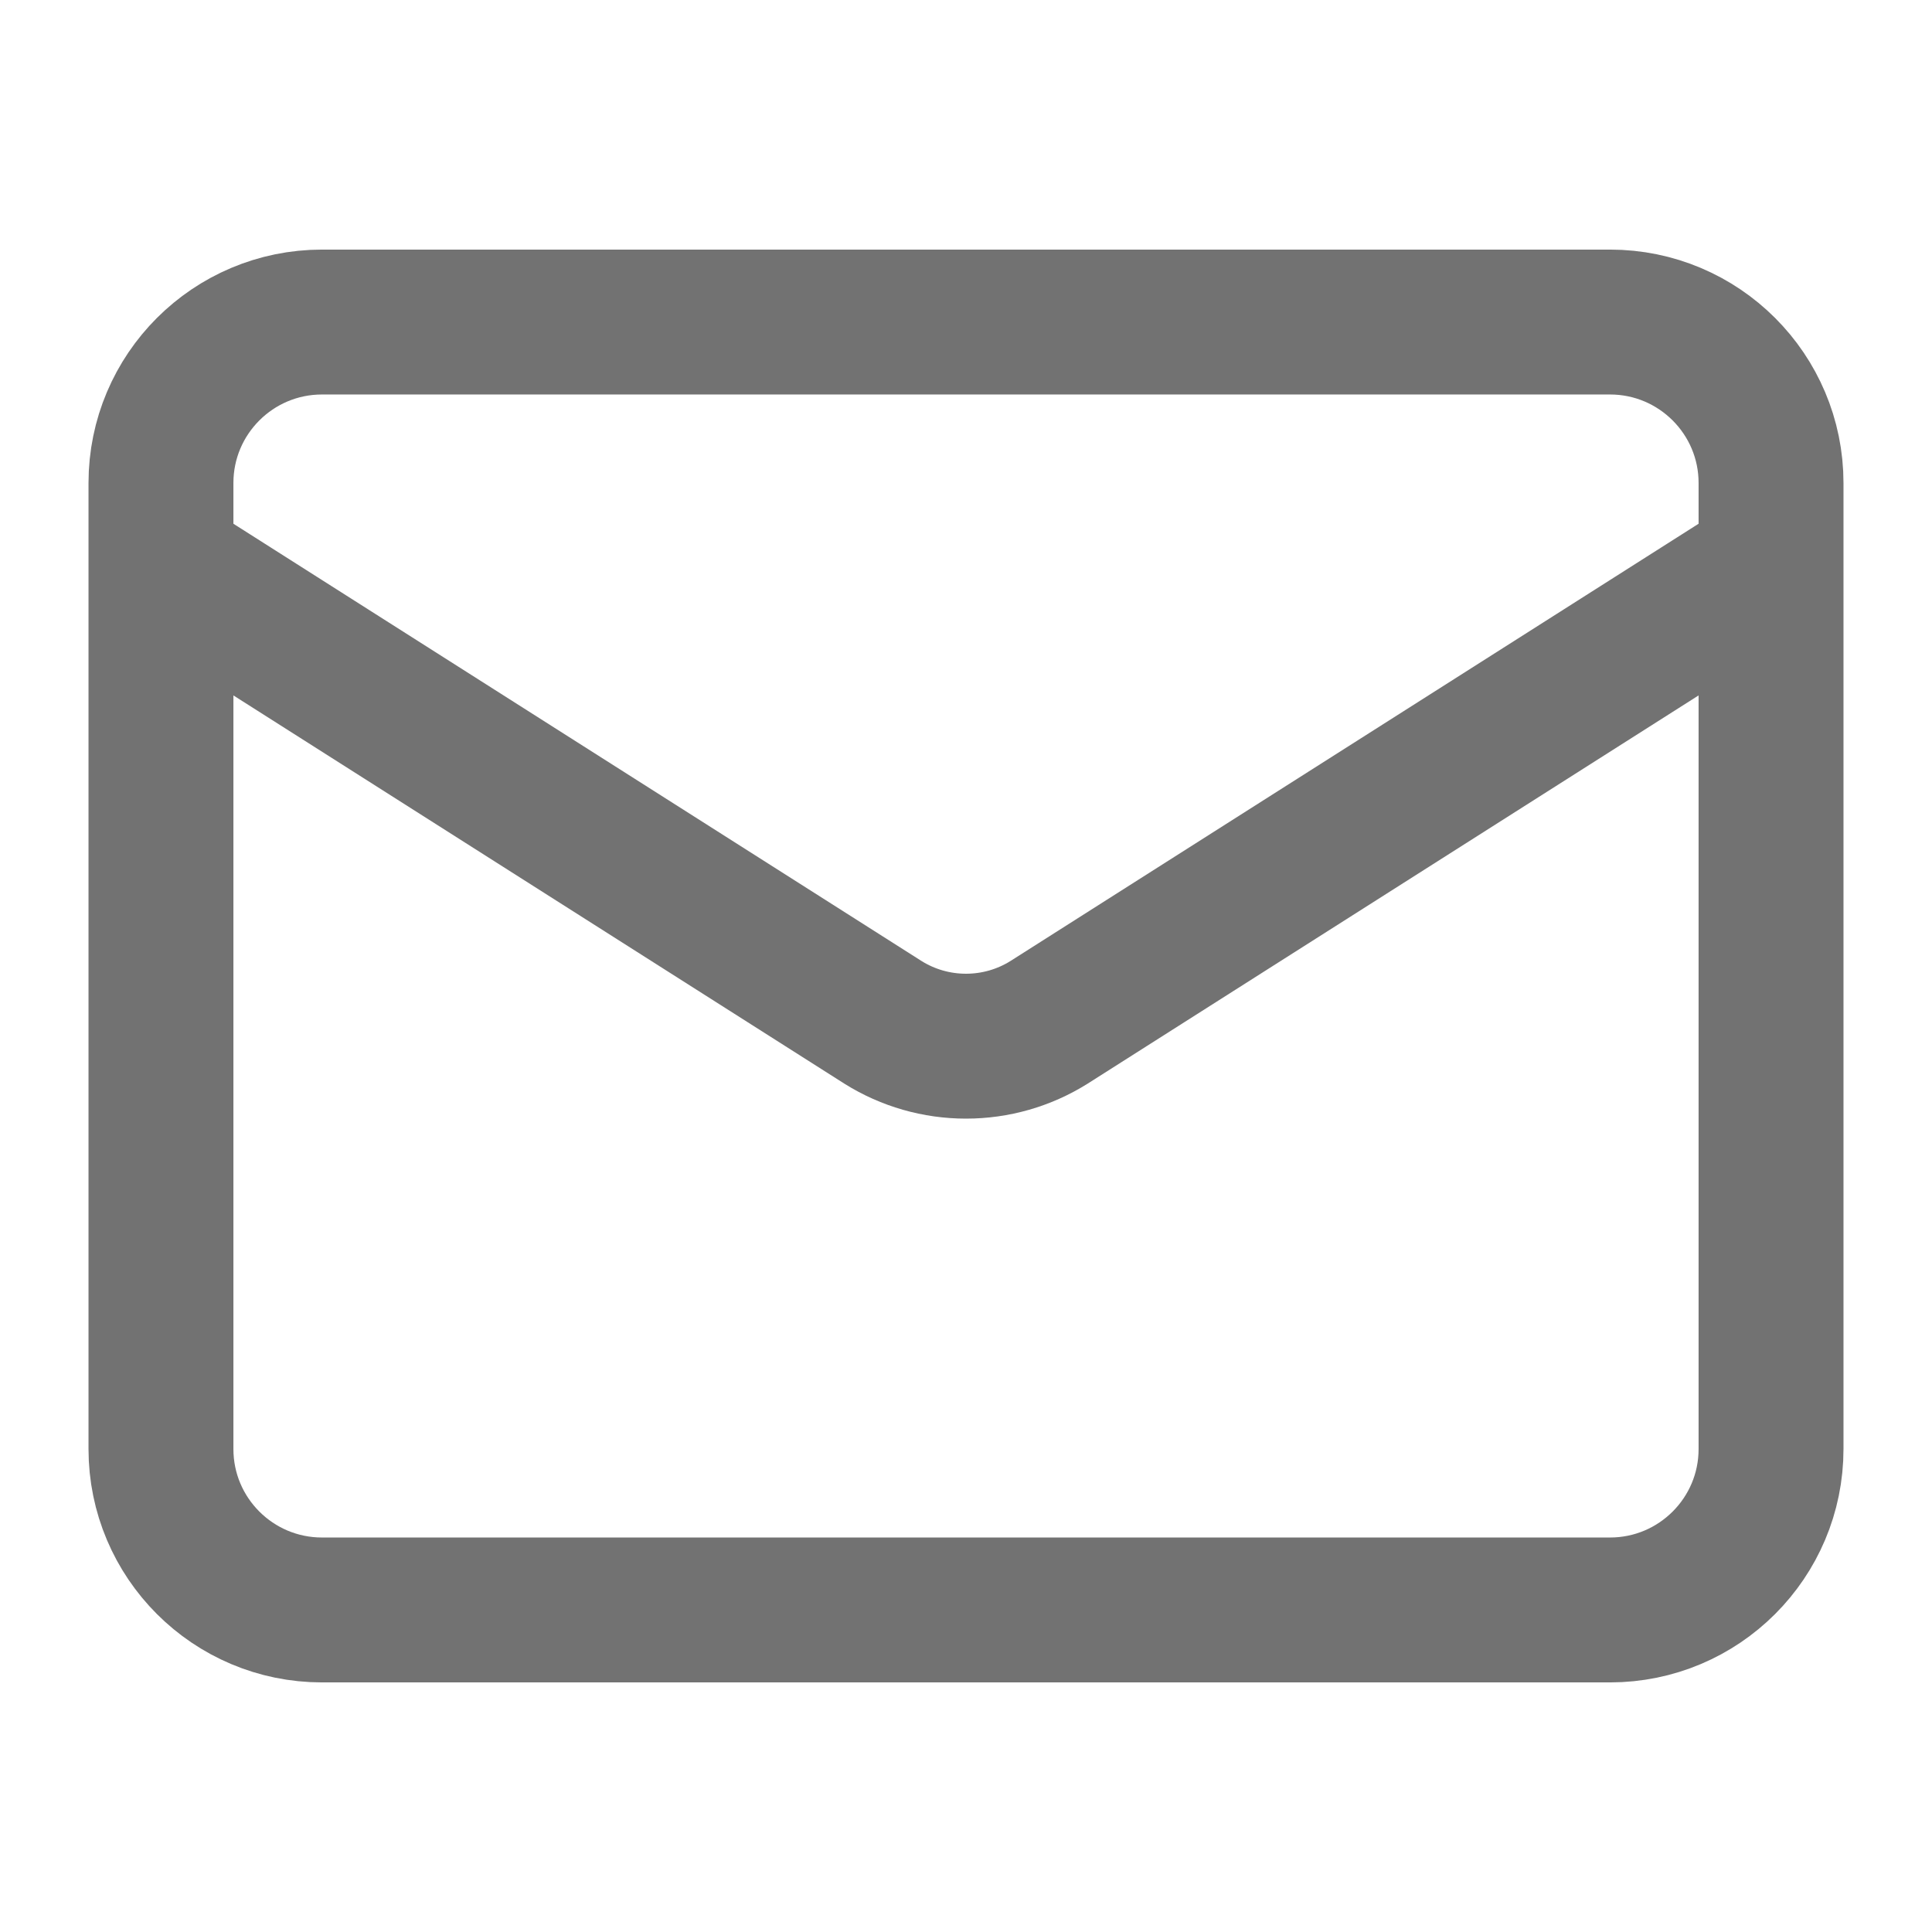
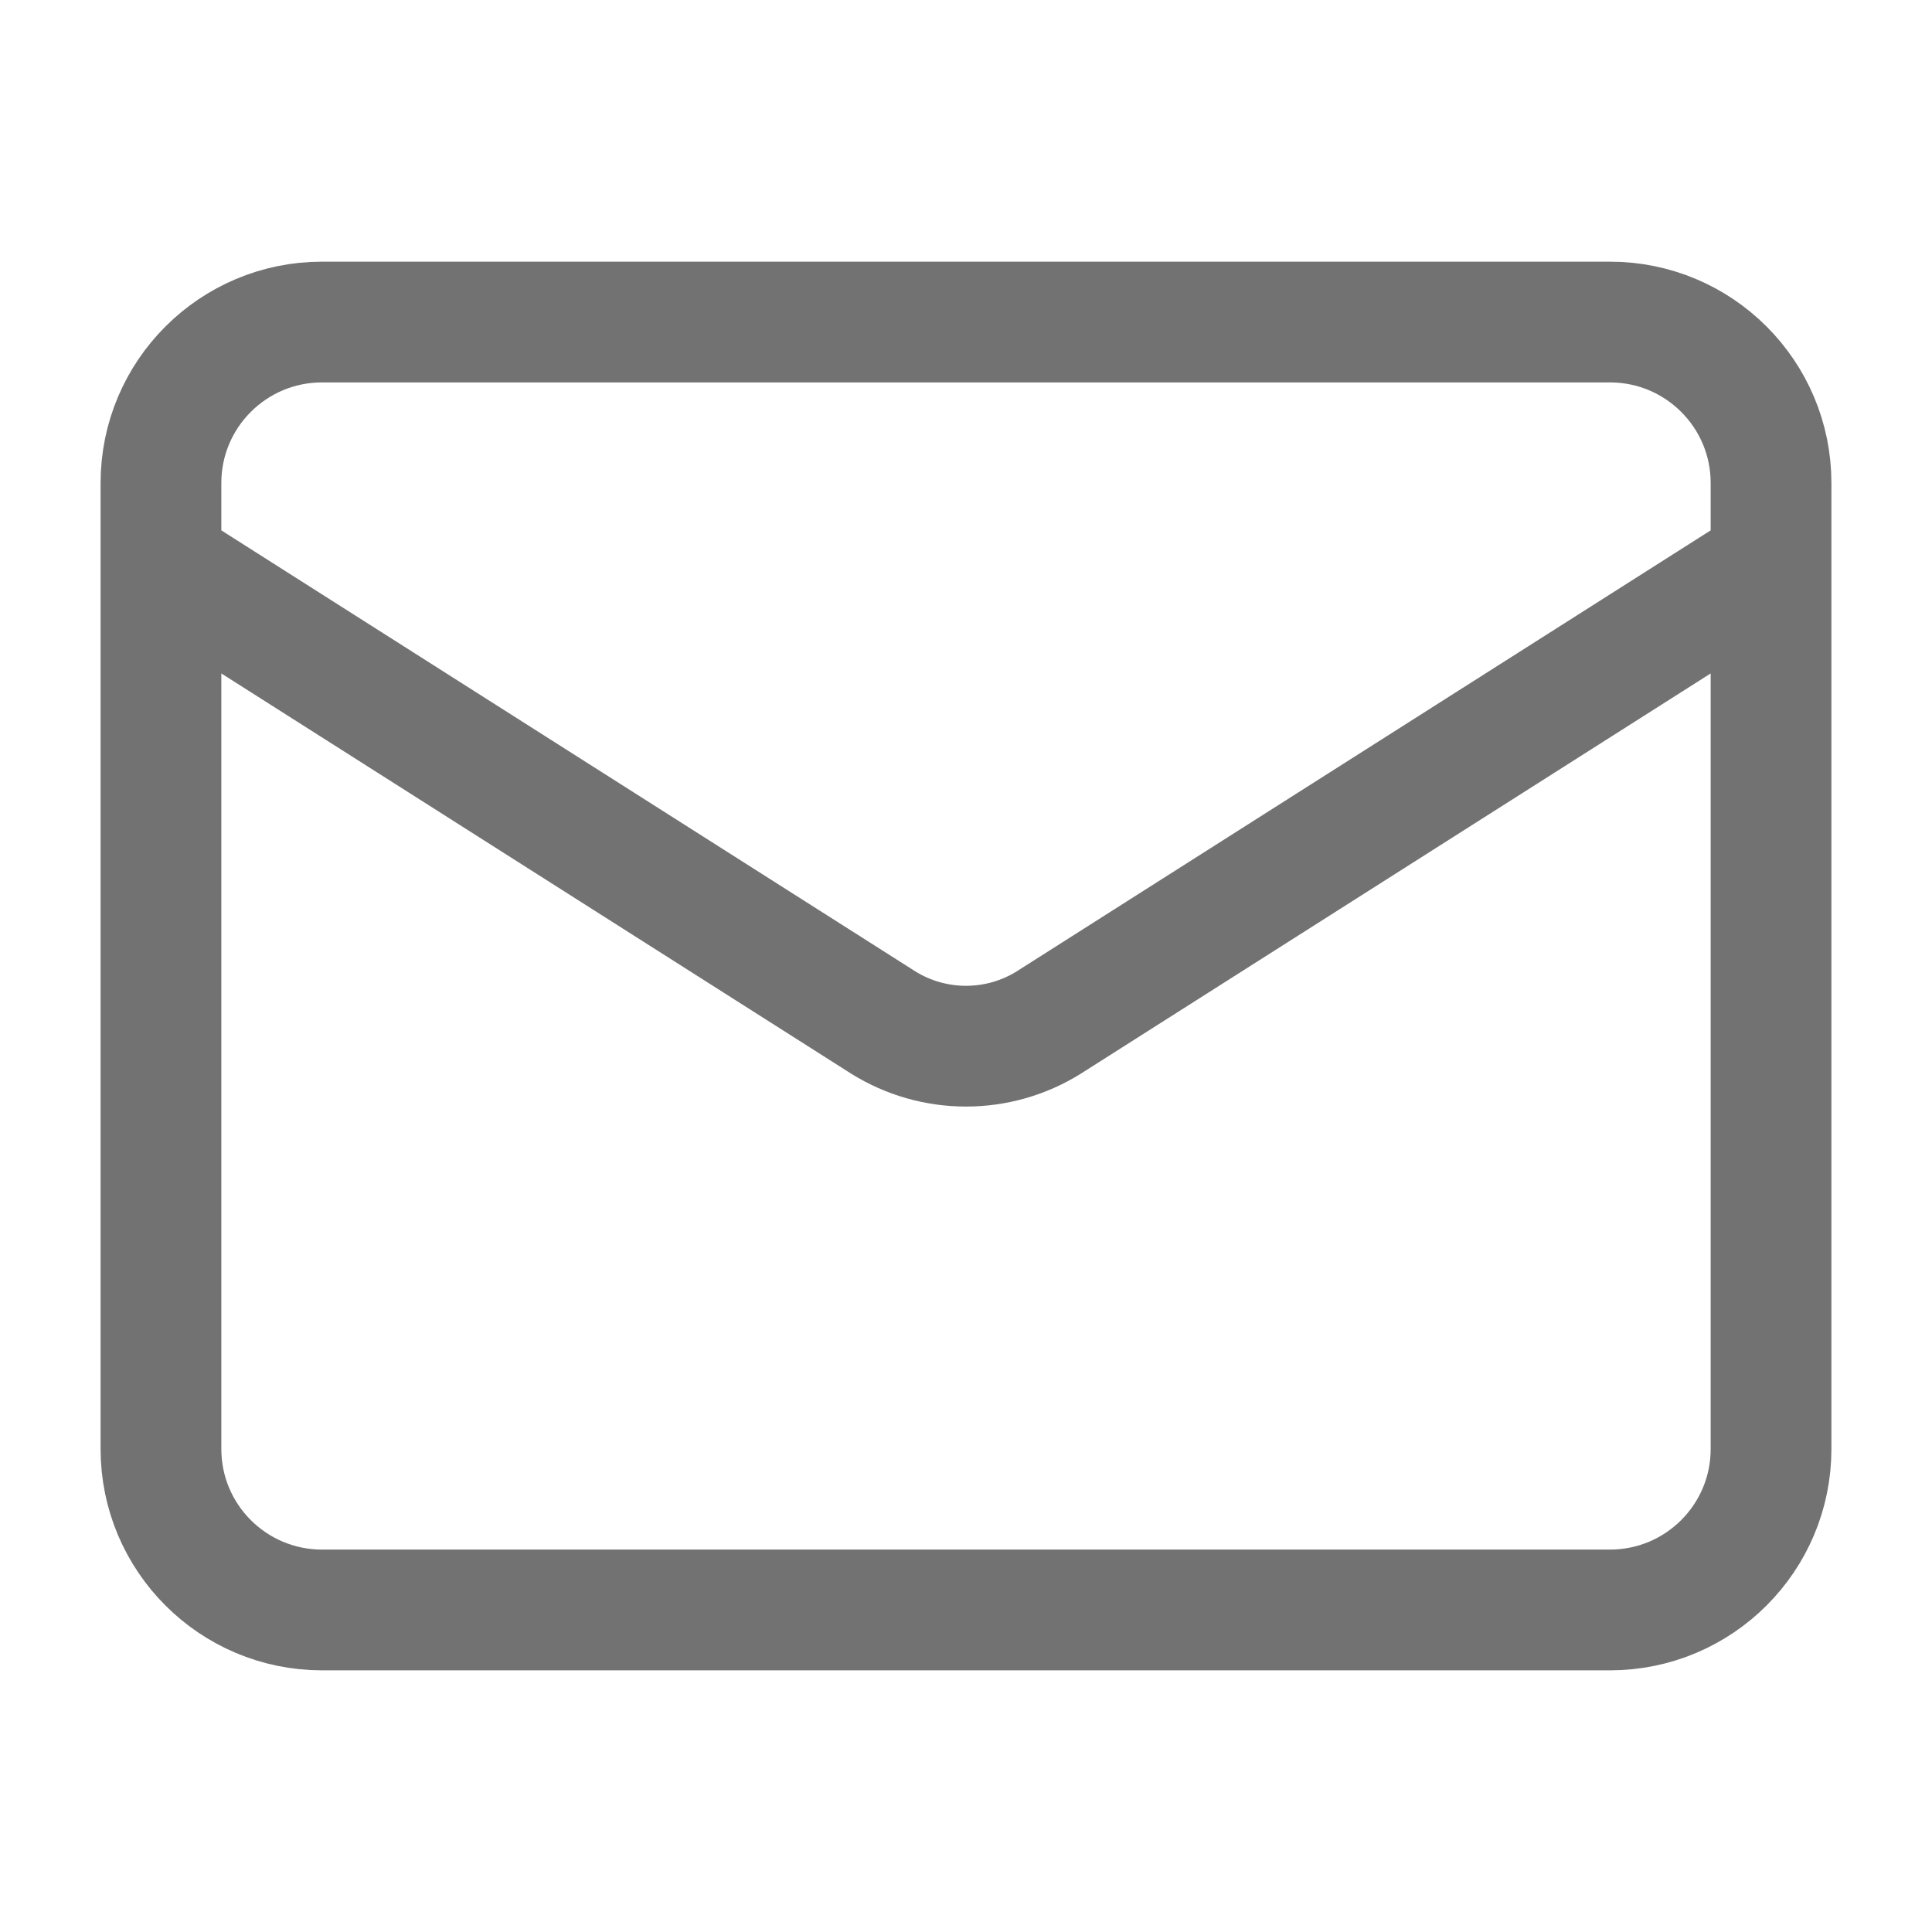
<svg xmlns="http://www.w3.org/2000/svg" width="16" height="16" viewBox="0 0 16 16" fill="none">
-   <path d="M14.667 4.667L8.687 8.467C8.481 8.596 8.243 8.664 8 8.664C7.757 8.664 7.519 8.596 7.313 8.467L1.333 4.667M2.667 2.667H13.333C14.07 2.667 14.667 3.264 14.667 4V12C14.667 12.736 14.07 13.333 13.333 13.333H2.667C1.93 13.333 1.333 12.736 1.333 12V4C1.333 3.264 1.93 2.667 2.667 2.667Z" stroke="#727272" stroke-width="1.2" stroke-linecap="round" stroke-linejoin="round" />
+   <path d="M14.667 4.667L8.687 8.467C8.481 8.596 8.243 8.664 8 8.664C7.757 8.664 7.519 8.596 7.313 8.467L1.333 4.667M2.667 2.667H13.333C14.07 2.667 14.667 3.264 14.667 4V12C14.667 12.736 14.07 13.333 13.333 13.333H2.667C1.93 13.333 1.333 12.736 1.333 12V4C1.333 3.264 1.93 2.667 2.667 2.667Z" stroke="#727272" strokeWidth="1.2" strokeLinecap="round" strokeLinejoin="round" />
</svg>
